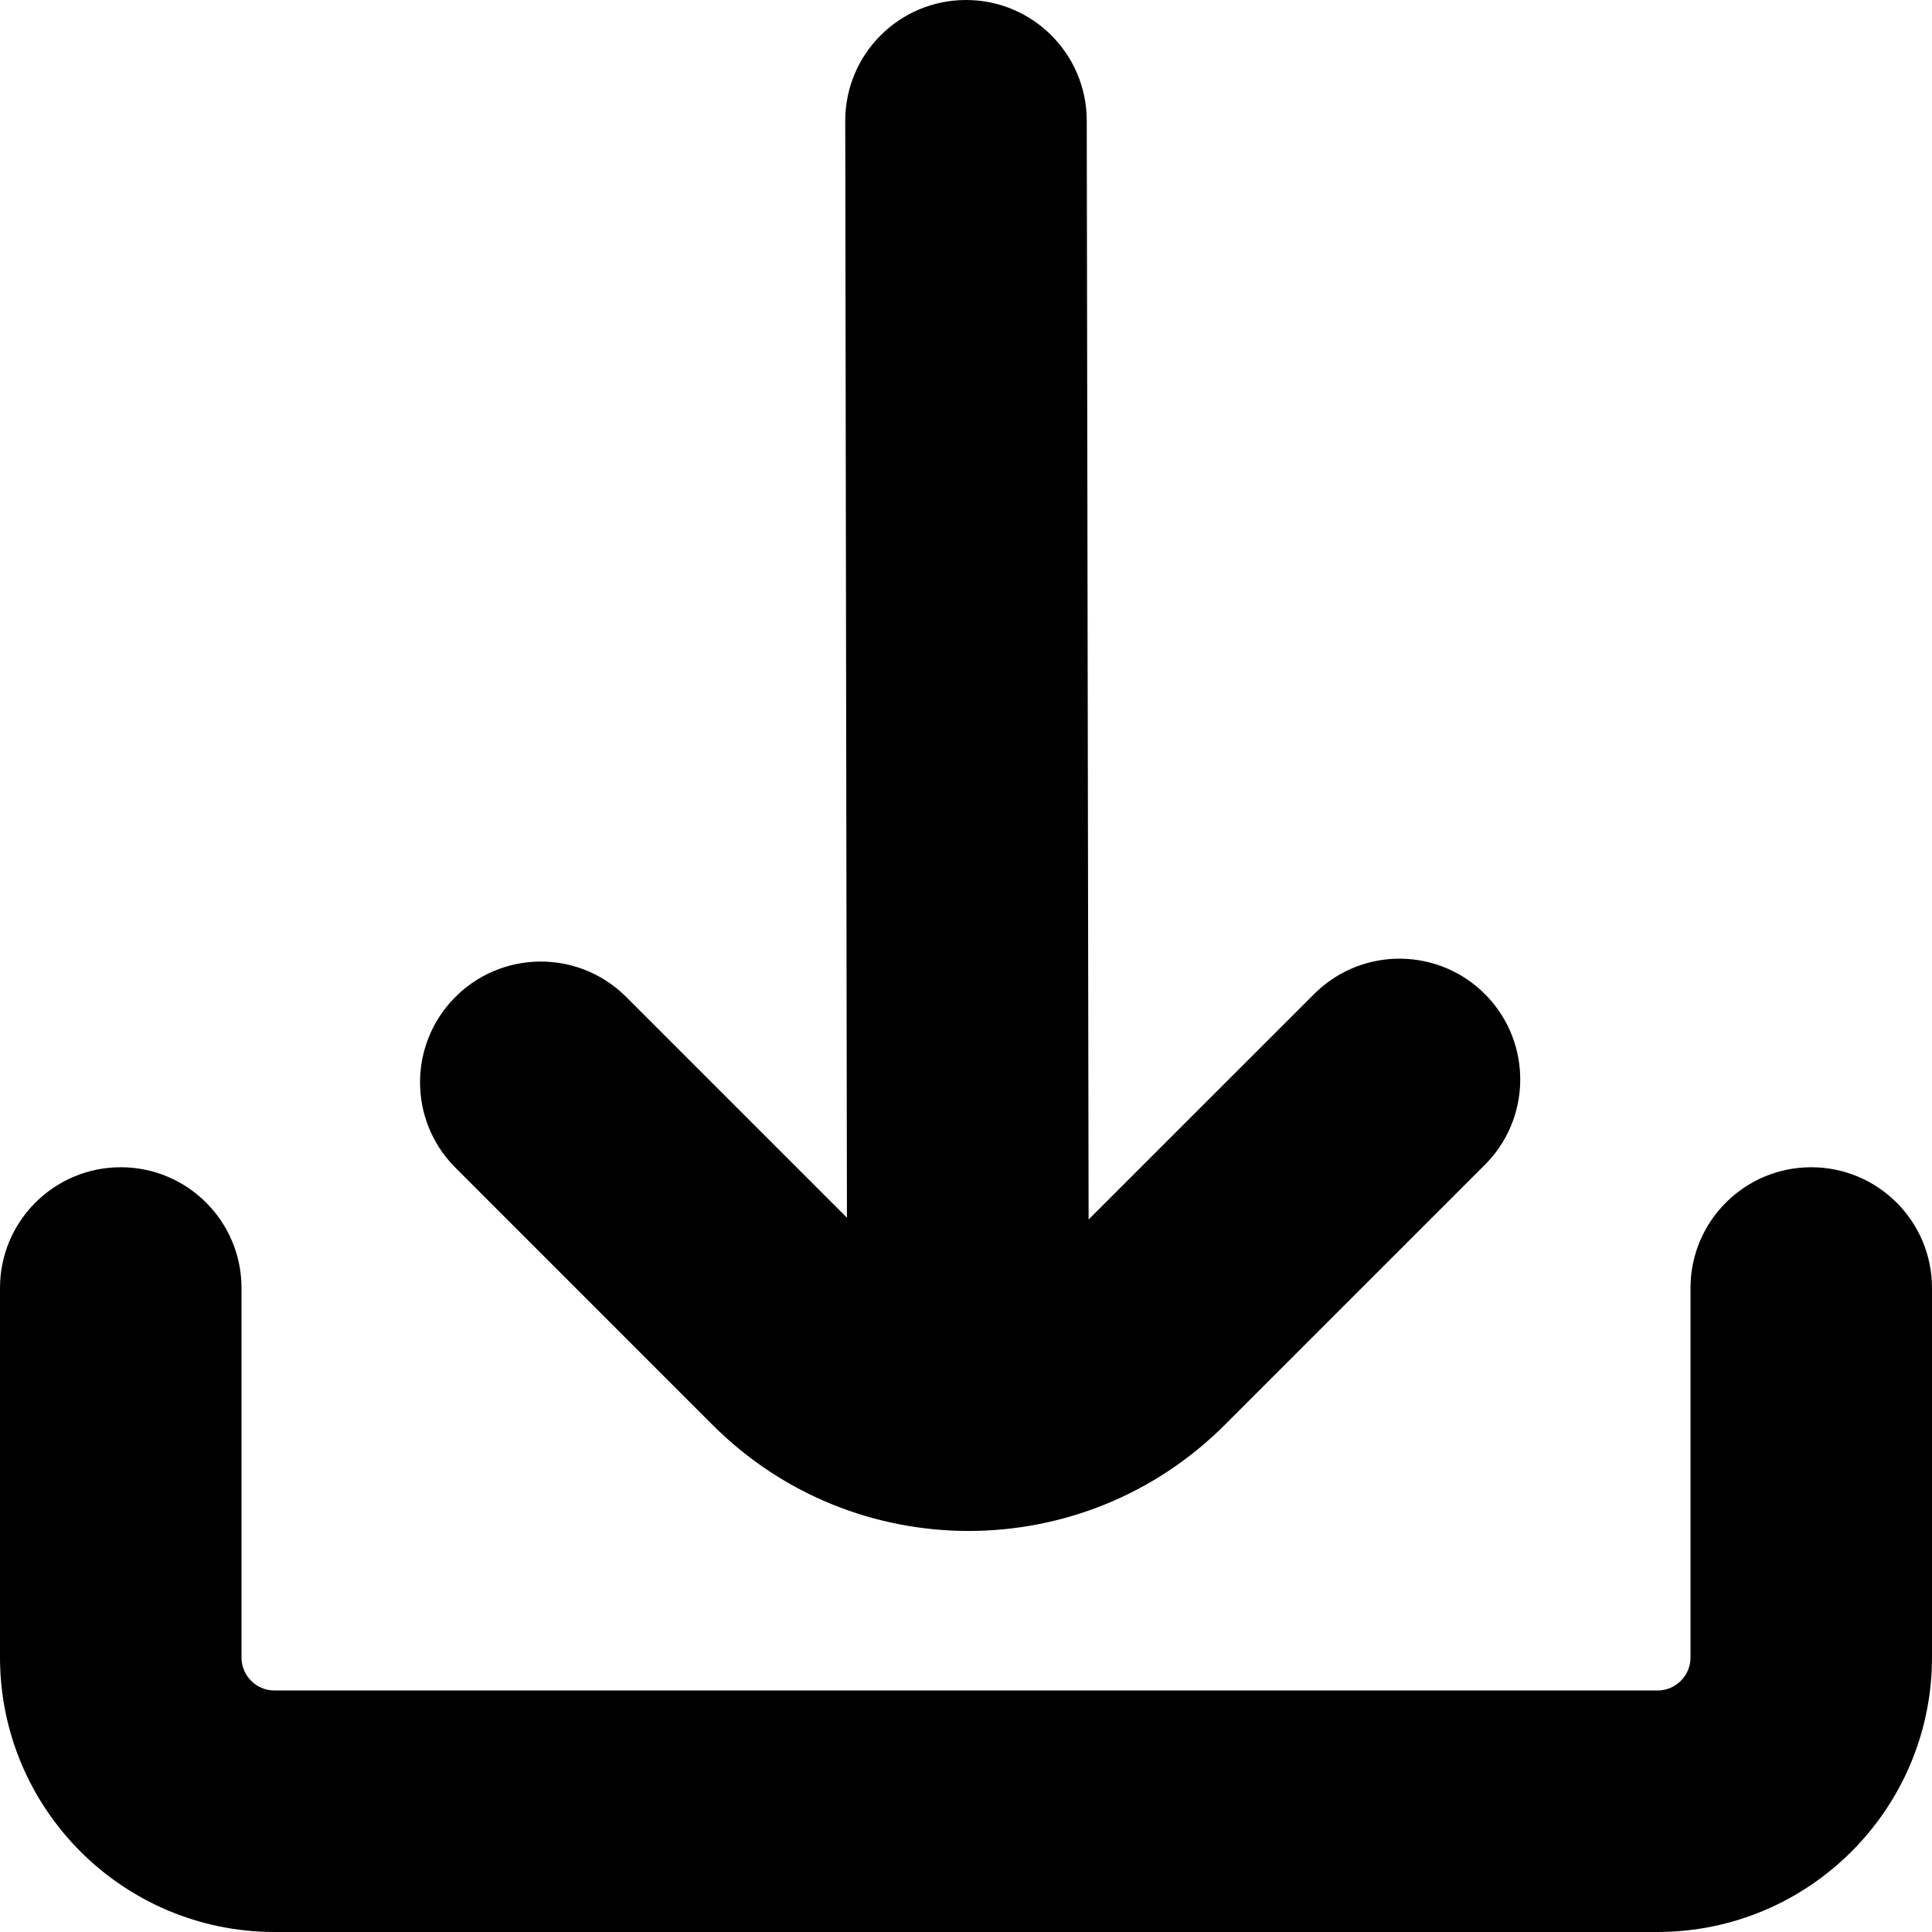
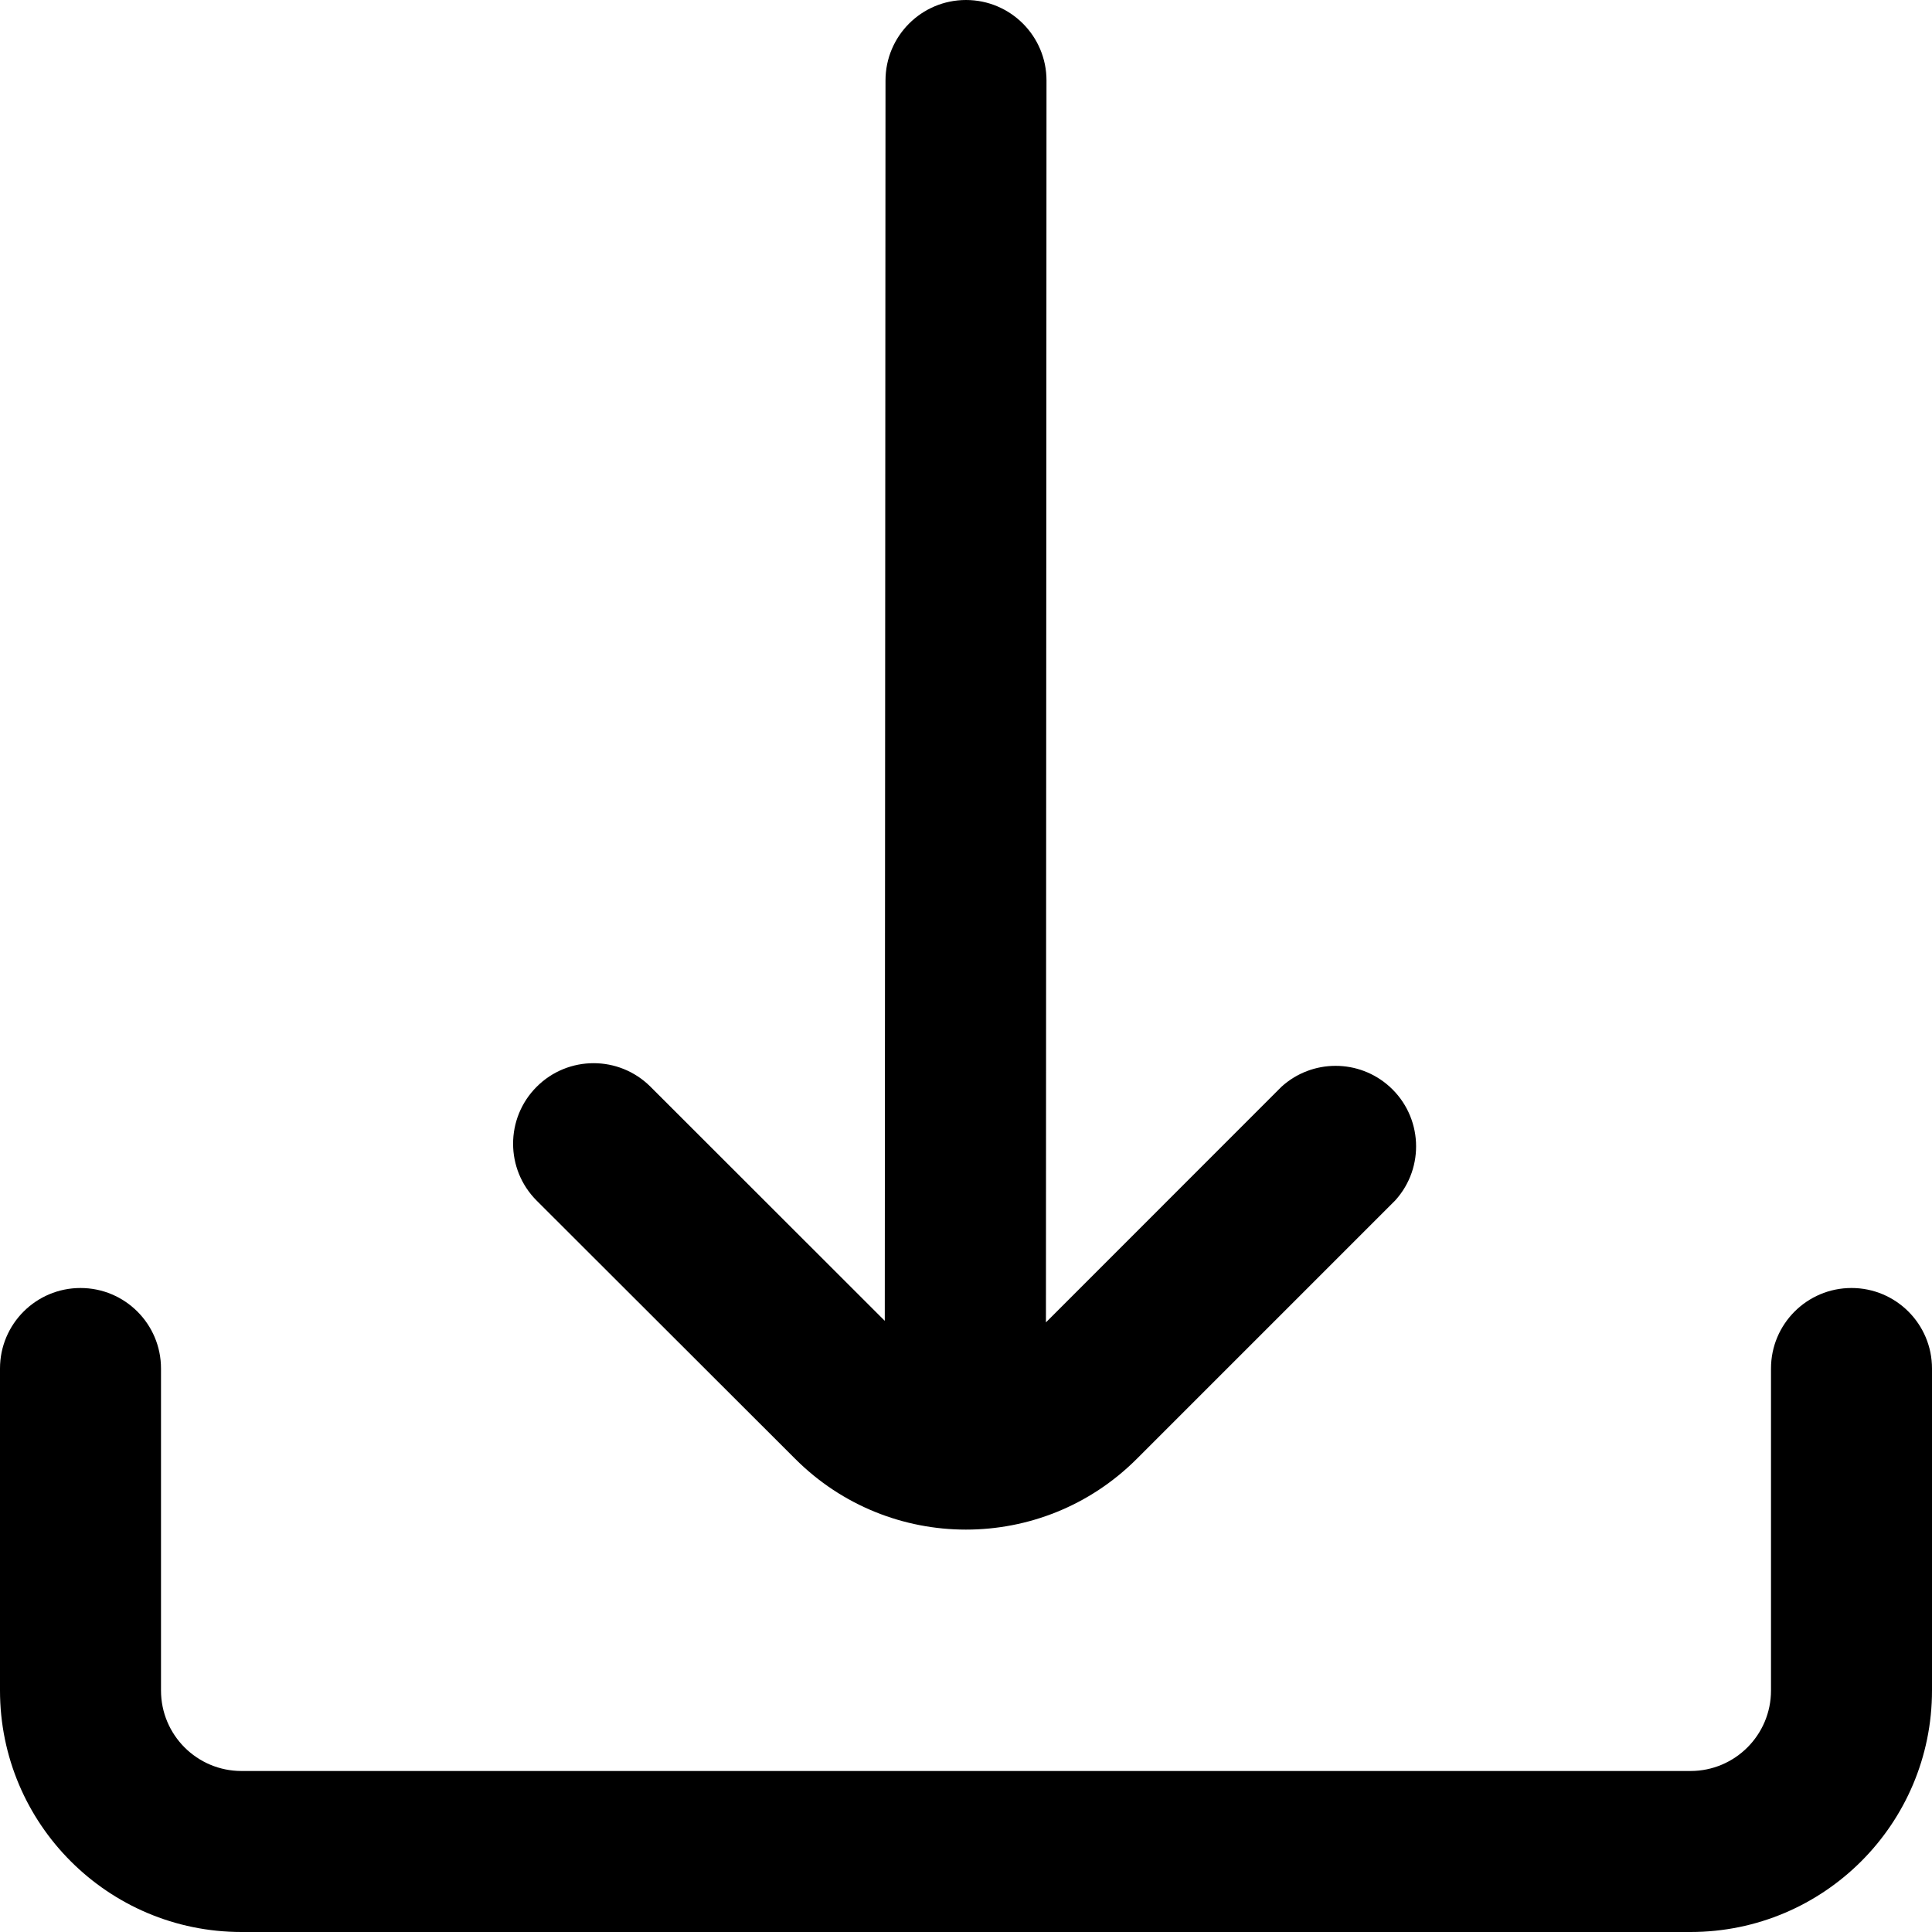
<svg xmlns="http://www.w3.org/2000/svg" version="1.1" id="Capa_1" x="0px" y="0px" viewBox="0 0 512 512" style="enable-background:new 0 0 512 512;" xml:space="preserve" width="512" height="512">
  <g>
-     <path d="M188.821,377.6c37.49,37.491,98.274,37.491,135.765,0.001c0,0,0.001-0.001,0.001-0.001l68.523-68.523   c12.712-12.278,13.064-32.536,0.786-45.248c-12.278-12.712-32.536-13.064-45.248-0.786c-0.267,0.257-0.529,0.52-0.786,0.786   l-59.371,59.349L288,32c0-17.673-14.327-32-32-32l0,0c-17.673,0-32,14.327-32,32l0.448,290.709l-58.901-58.901   c-12.712-12.278-32.97-11.926-45.248,0.786c-11.977,12.401-11.977,32.061,0,44.462L188.821,377.6z" />
-     <path d="M480,309.333c-17.673,0-32,14.327-32,32v97.941c-0.012,4.814-3.911,8.714-8.725,8.725H72.725   c-4.814-0.012-8.714-3.911-8.725-8.725v-97.941c0-17.673-14.327-32-32-32s-32,14.327-32,32v97.941   C0.047,479.42,32.58,511.953,72.725,512h366.549c40.146-0.047,72.678-32.58,72.725-72.725v-97.941   C512,323.66,497.673,309.333,480,309.333z" />
+     <path d="M210.731,386.603c24.986,25.002,65.508,25.015,90.51,0.029c0.01-0.01,0.019-0.019,0.029-0.029l68.501-68.501   c7.902-8.739,7.223-22.23-1.516-30.132c-8.137-7.357-20.527-7.344-28.649,0.03l-62.421,62.443l0.149-329.109   C277.333,9.551,267.782,0,256,0l0,0c-11.782,0-21.333,9.551-21.333,21.333l-0.192,328.704L172.395,288   c-8.336-8.33-21.846-8.325-30.176,0.011c-8.33,8.336-8.325,21.846,0.011,30.176L210.731,386.603z" />
+     <path d="M490.667,341.333L490.667,341.333c-11.782,0-21.333,9.551-21.333,21.333V448c0,11.782-9.551,21.333-21.333,21.333H64   c-11.782,0-21.333-9.551-21.333-21.333v-85.333c0-11.782-9.551-21.333-21.333-21.333l0,0C9.551,341.333,0,350.885,0,362.667V448   c0,35.346,28.654,64,64,64h384c35.346,0,64-28.654,64-64v-85.333C512,350.885,502.449,341.333,490.667,341.333z" />
  </g>
</svg>
